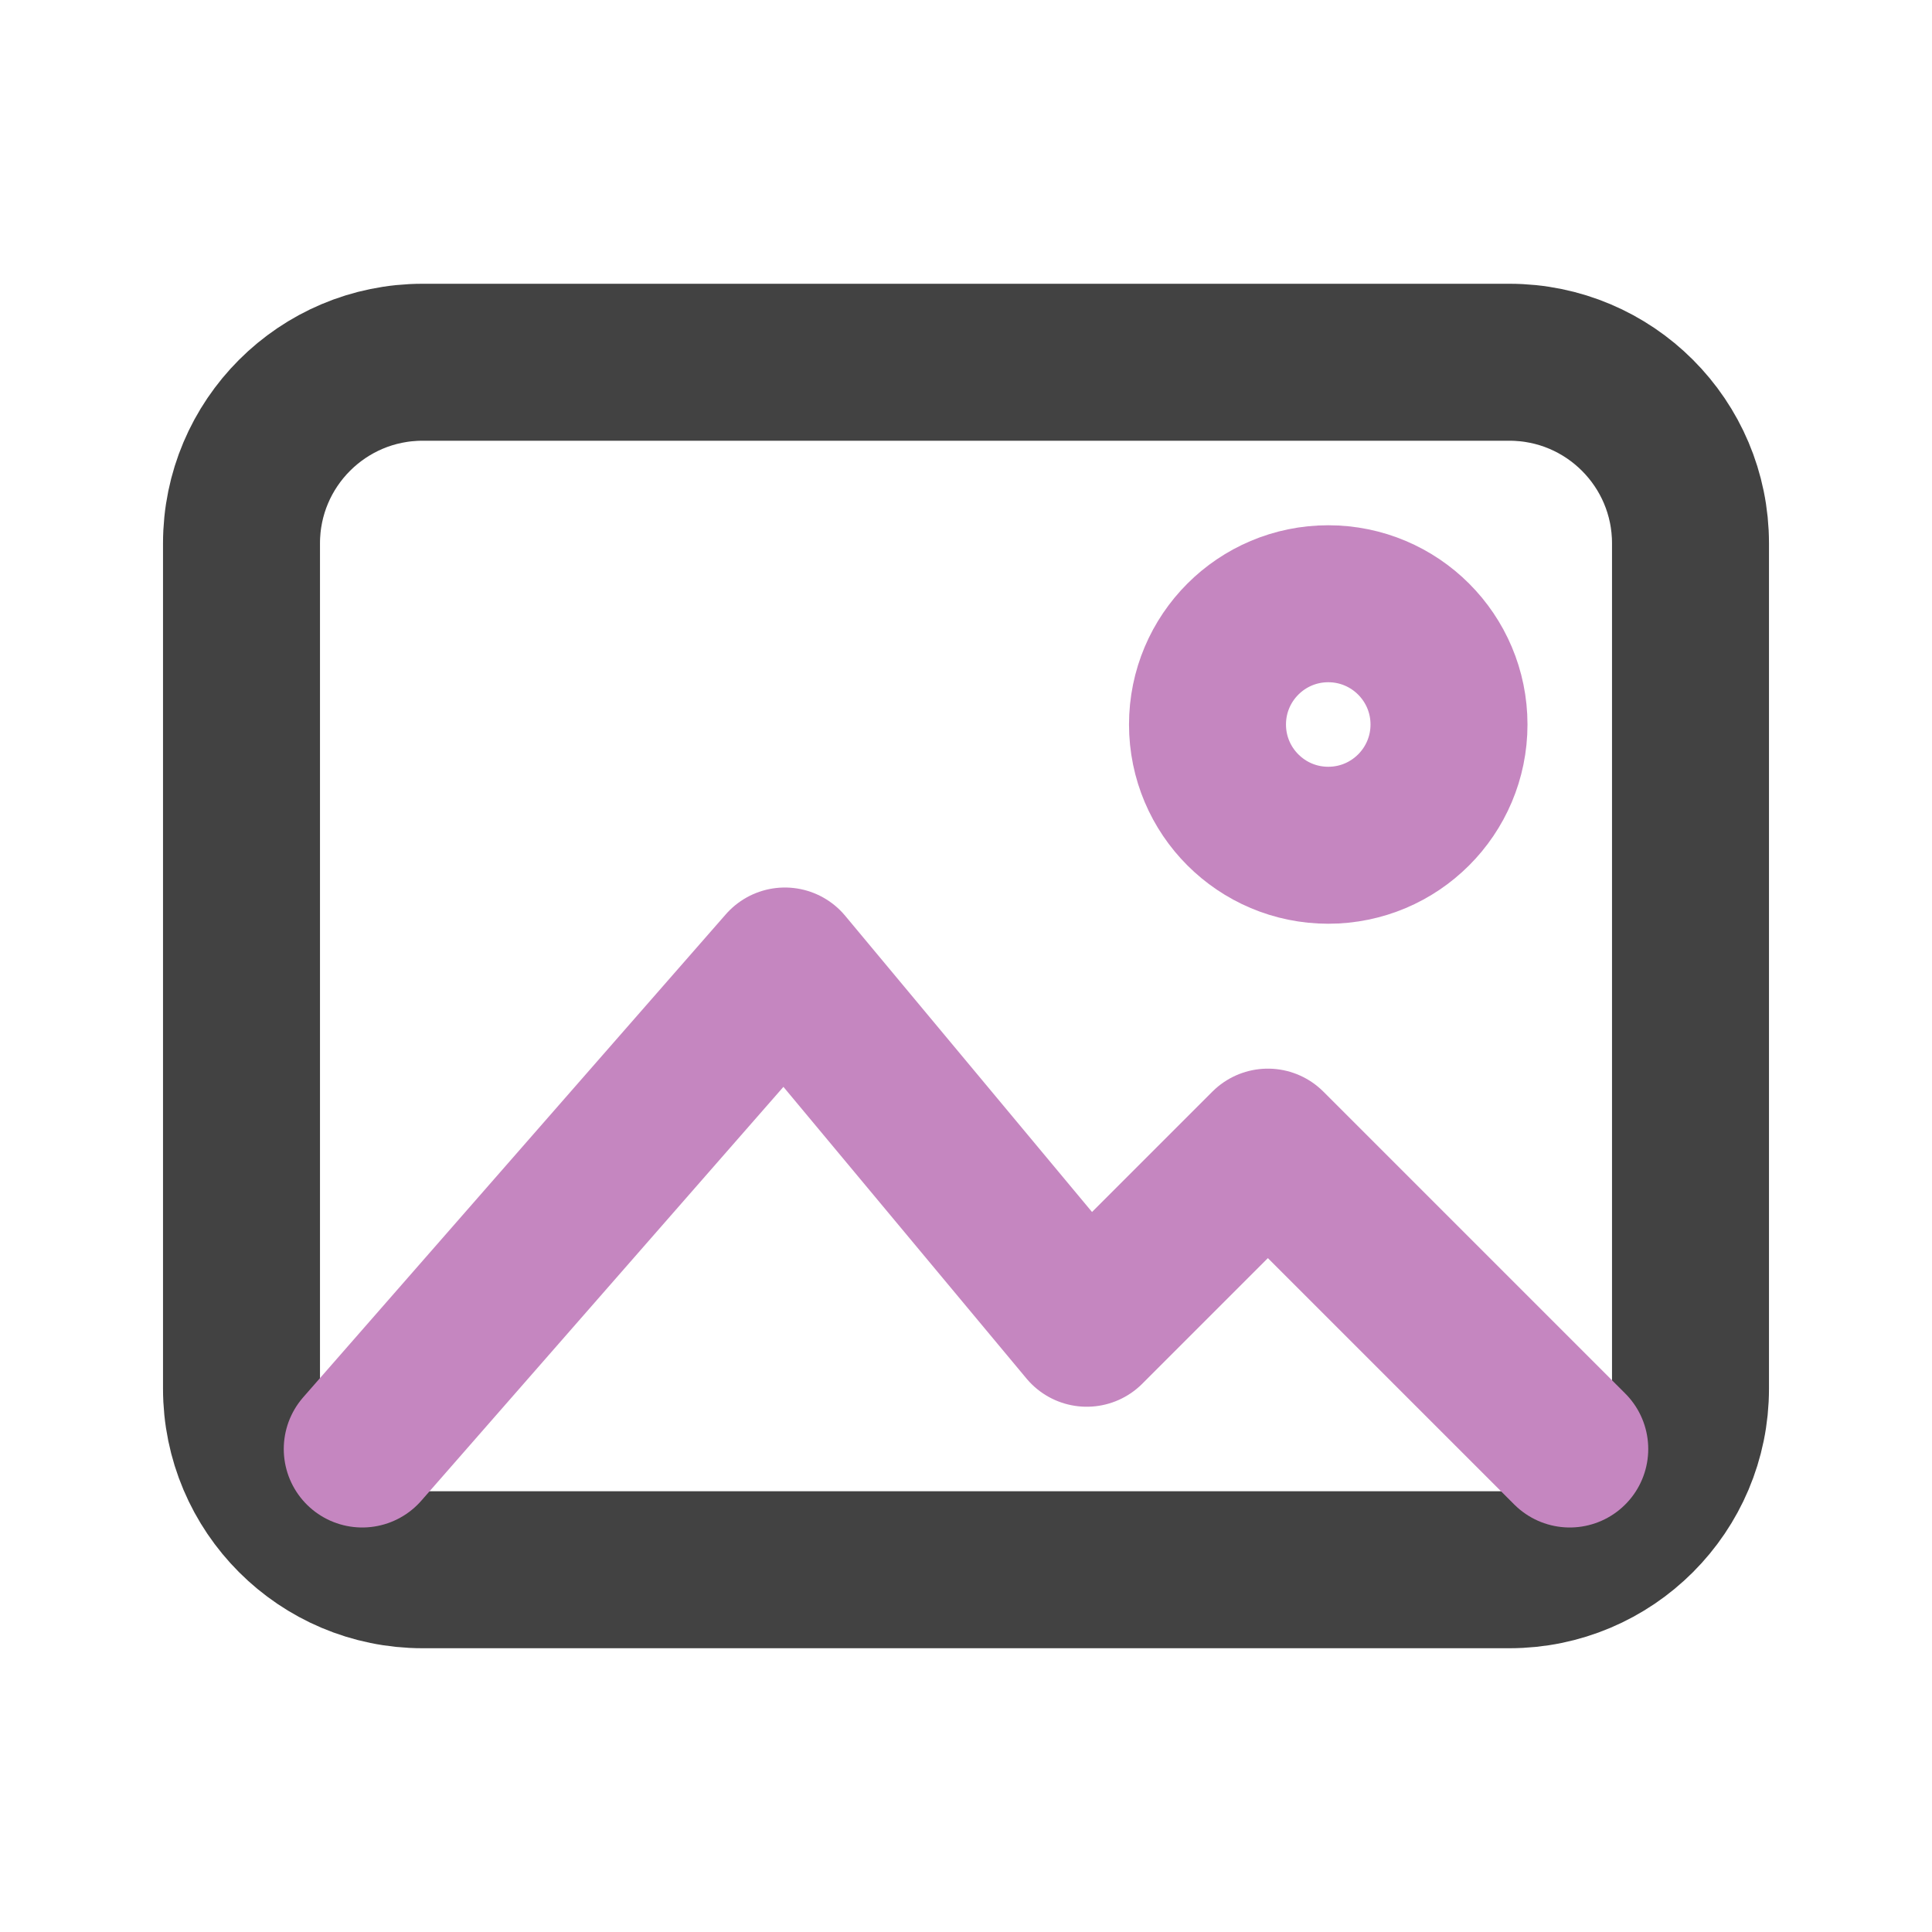
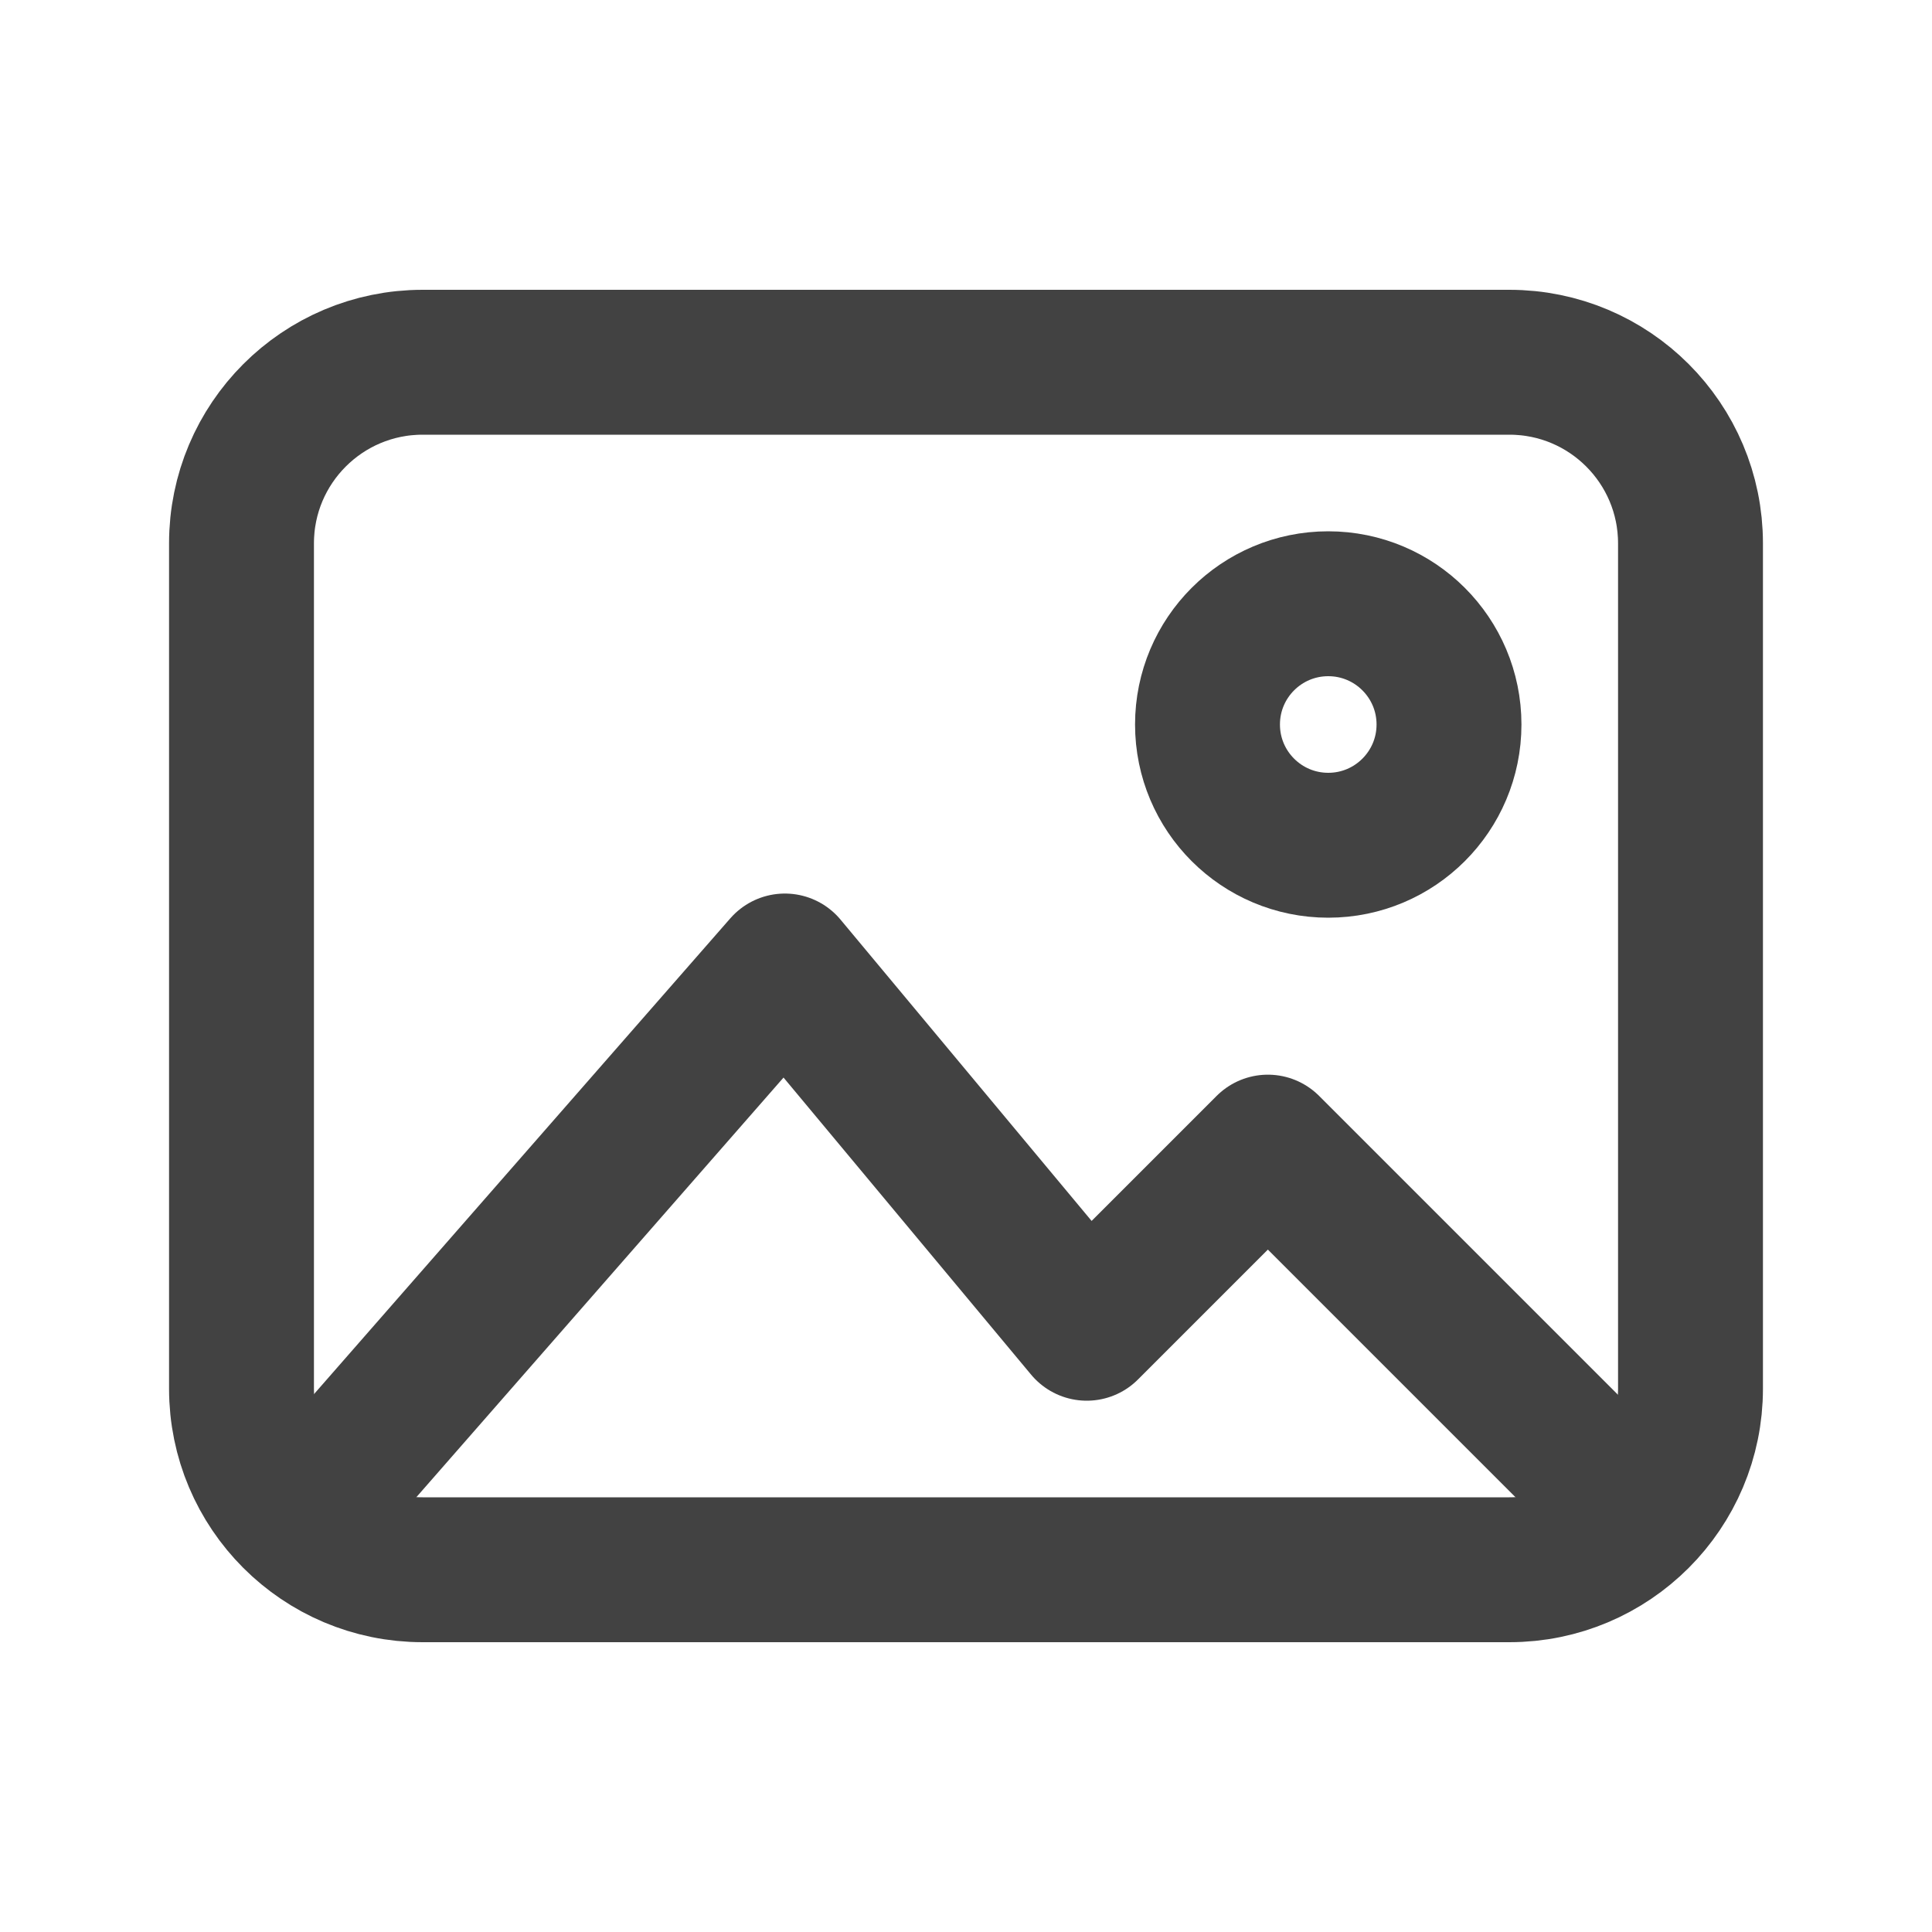
- <svg xmlns="http://www.w3.org/2000/svg" width="16" height="16" viewBox="0 0 16 16" fill="none" stroke="#c586c0" stroke-width="1.3" stroke-linecap="round" stroke-linejoin="round">
-   <rect x="2" y="3" width="12" height="10" rx="1.5" stroke="#424242" />
+ <svg xmlns="http://www.w3.org/2000/svg" width="16" height="16" viewBox="0 0 16 16" fill="none" stroke="#424242" stroke-width="1.2" stroke-linecap="round" stroke-linejoin="round">
+   <rect x="2" y="3" width="12" height="10" rx="1.5" />
  <path d="M3 12l3.5-4 2.5 3 1.5-1.5L13 12" />
  <circle cx="11" cy="6" r="1" />
</svg>
